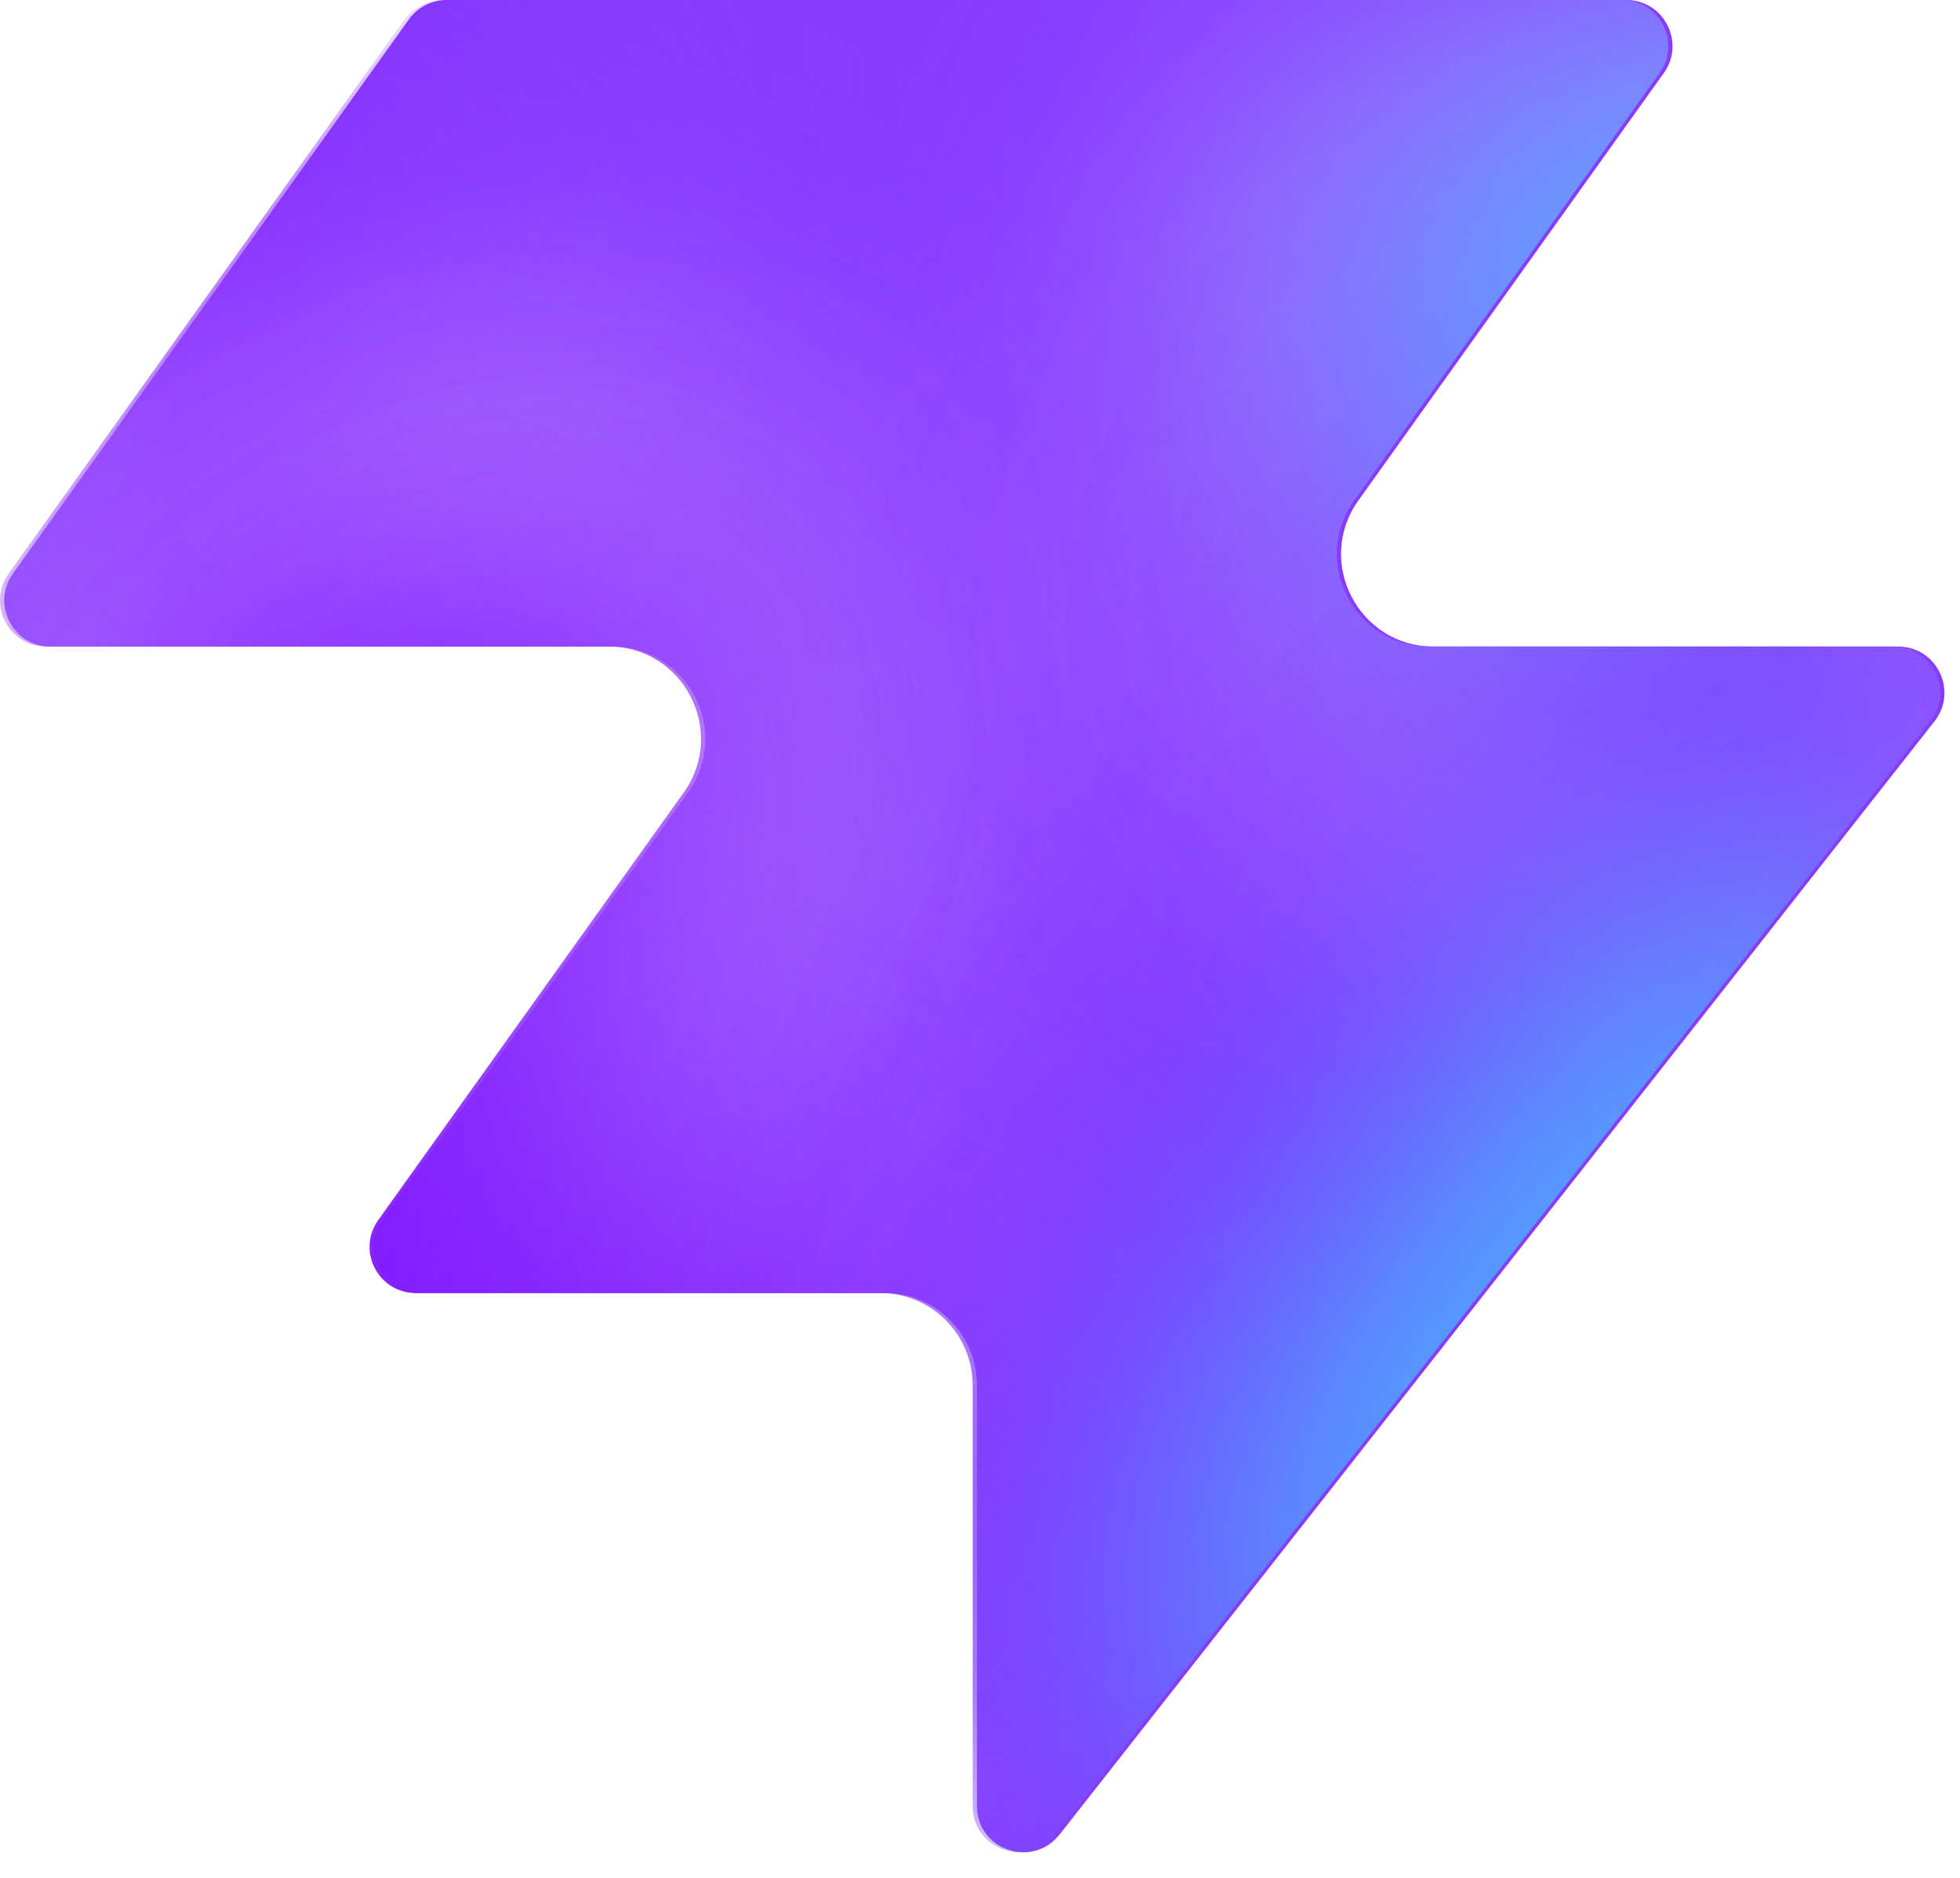
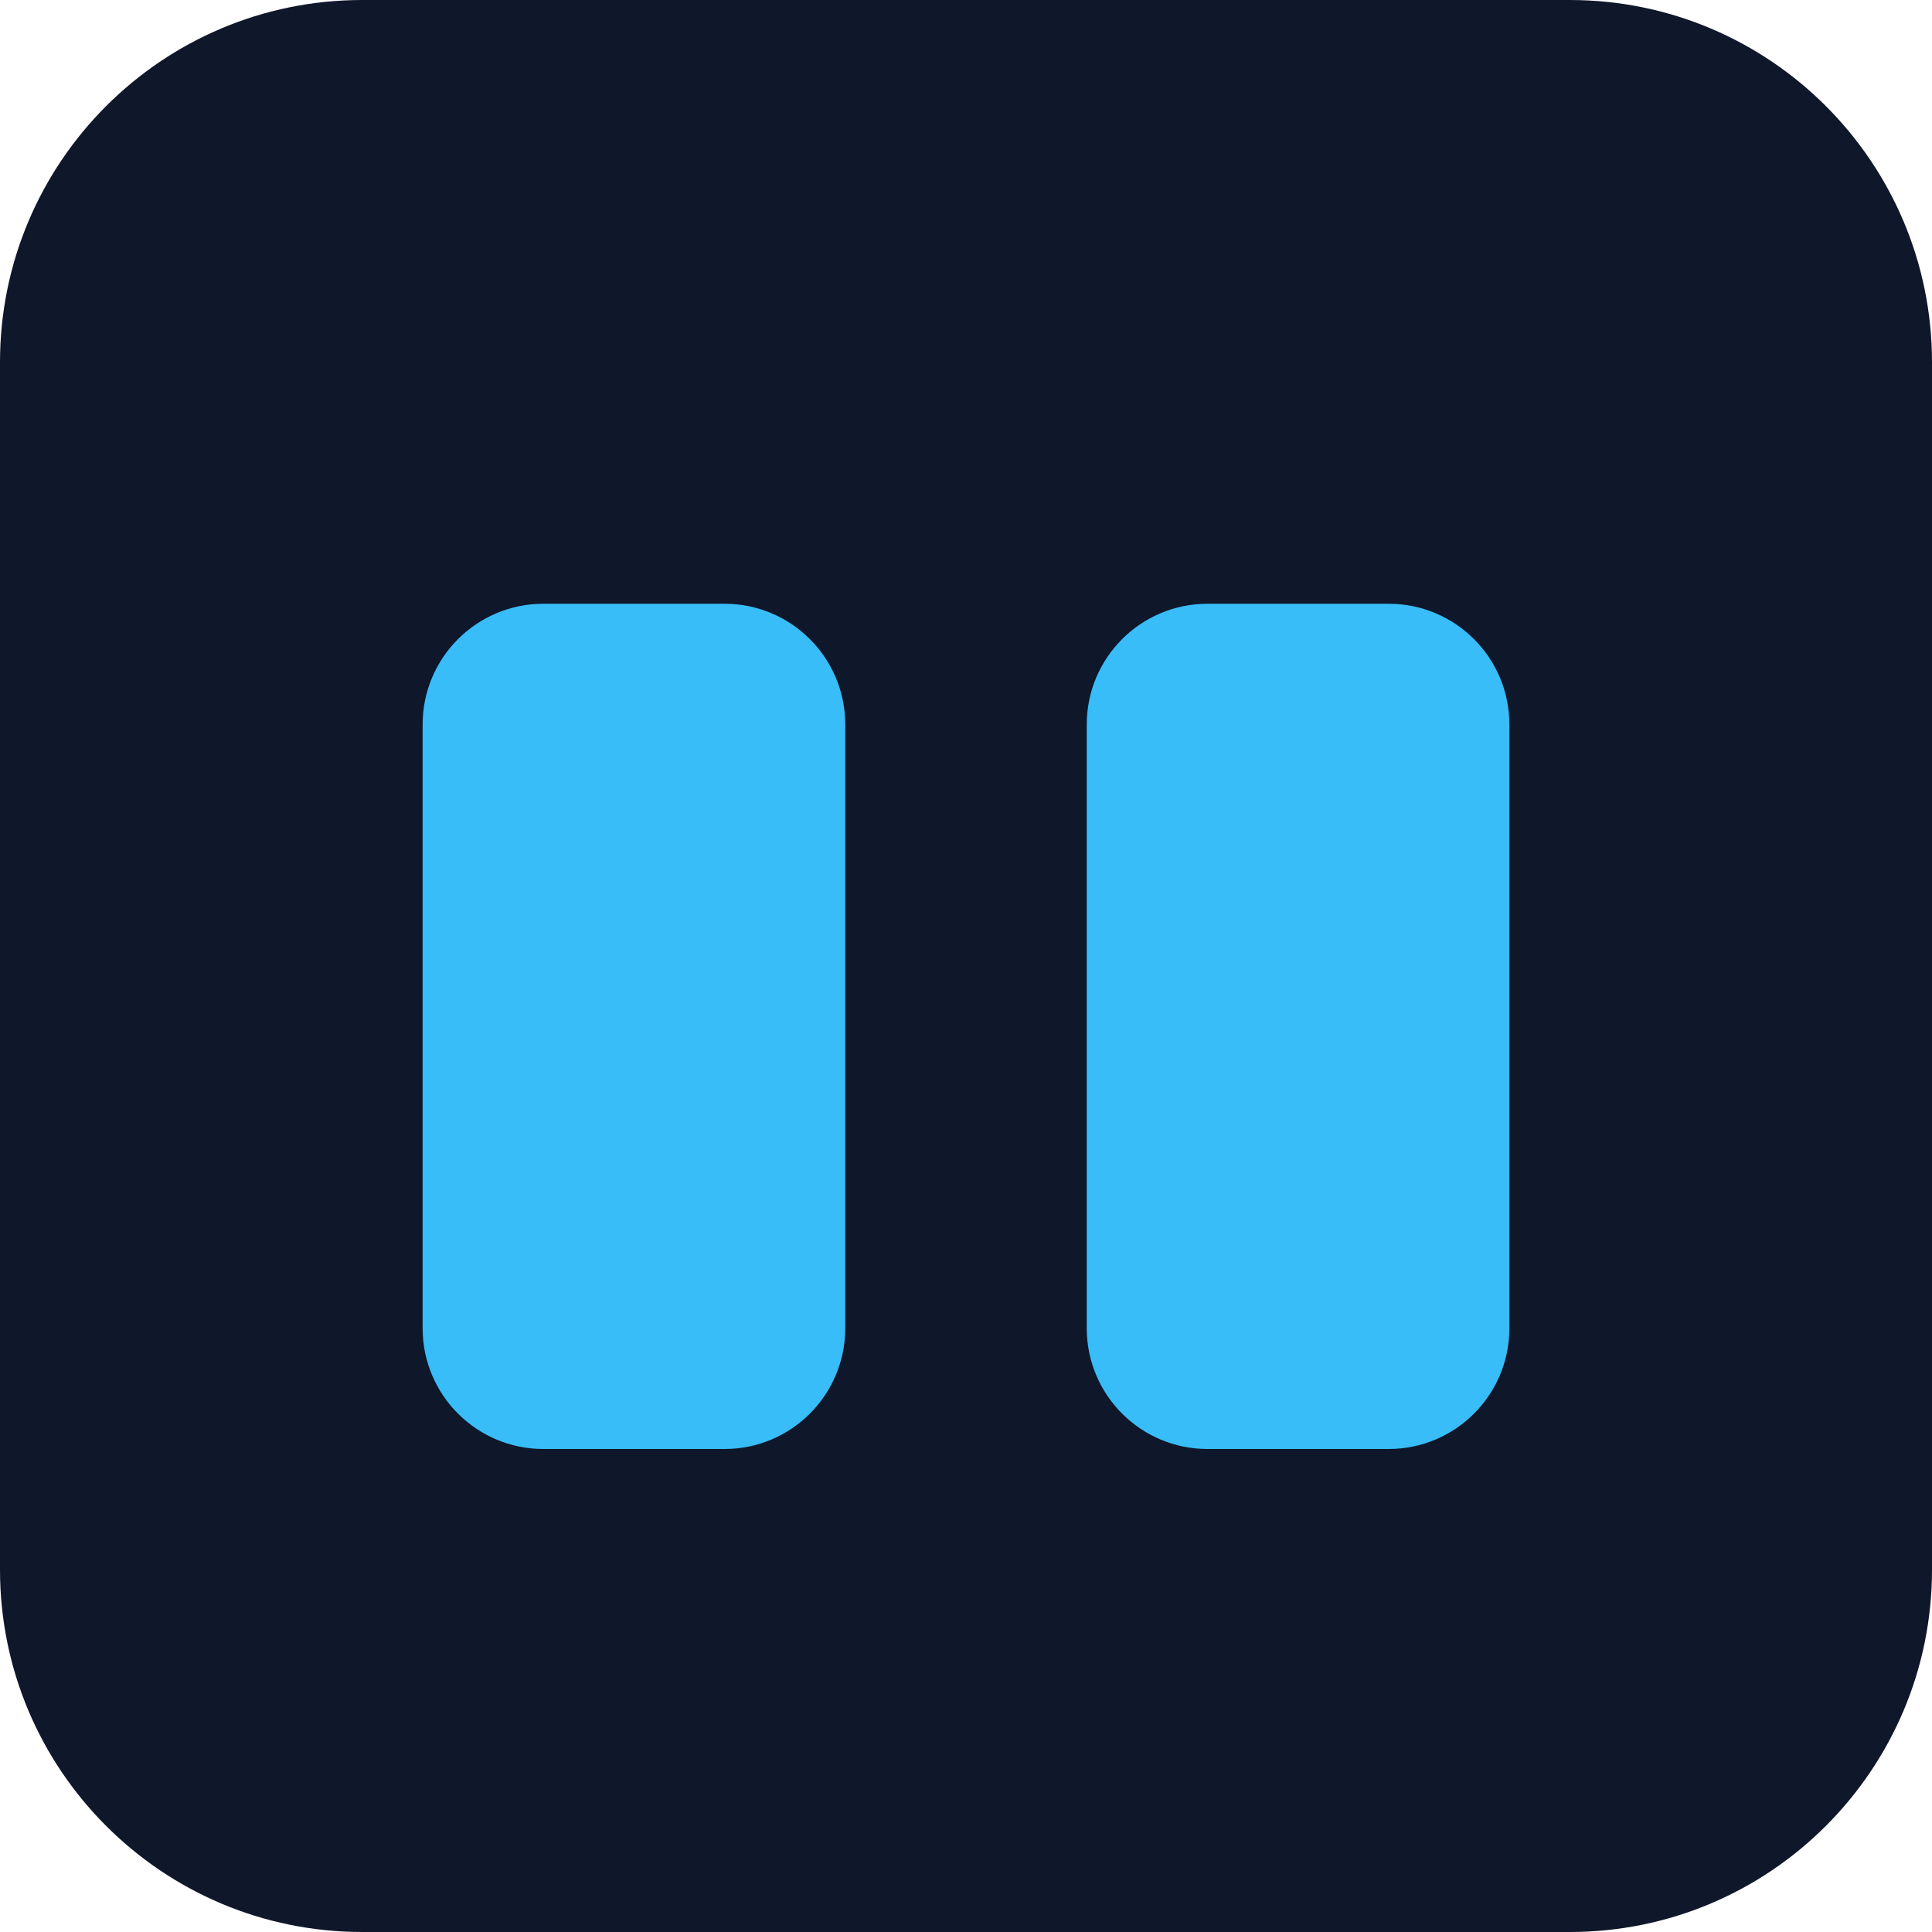
- <svg xmlns="http://www.w3.org/2000/svg" width="48" height="46" fill="none" viewBox="0 0 48 46">
-   <path fill="#863bff" d="M25.946 44.938c-.664.845-2.021.375-2.021-.698V33.937a2.26 2.26 0 0 0-2.262-2.262H10.287c-.92 0-1.456-1.04-.92-1.788l7.48-10.471c1.07-1.497 0-3.578-1.842-3.578H1.237c-.92 0-1.456-1.04-.92-1.788L10.013.474c.214-.297.556-.474.92-.474h28.894c.92 0 1.456 1.04.92 1.788l-7.48 10.471c-1.07 1.498 0 3.579 1.842 3.579h11.377c.943 0 1.473 1.088.89 1.83L25.947 44.94z" style="fill:#863bff;fill:color(display-p3 .525 .23 1);fill-opacity:1" />
-   <mask id="a" width="48" height="46" x="0" y="0" maskUnits="userSpaceOnUse" style="mask-type:alpha">
-     <path fill="#000" d="M25.842 44.938c-.664.844-2.021.375-2.021-.698V33.937a2.26 2.26 0 0 0-2.262-2.262H10.183c-.92 0-1.456-1.04-.92-1.788l7.48-10.471c1.07-1.498 0-3.579-1.842-3.579H1.133c-.92 0-1.456-1.04-.92-1.787L9.91.473c.214-.297.556-.474.92-.474h28.894c.92 0 1.456 1.04.92 1.788l-7.48 10.471c-1.07 1.498 0 3.578 1.842 3.578h11.377c.943 0 1.473 1.088.89 1.832L25.843 44.94z" style="fill:#000;fill-opacity:1" />
-   </mask>
-   <g mask="url(#a)">
-     <g filter="url(#b)">
-       <ellipse cx="5.508" cy="14.704" fill="#ede6ff" rx="5.508" ry="14.704" style="fill:#ede6ff;fill:color(display-p3 .927 .903 1);fill-opacity:1" transform="matrix(.00324 1 1 -.00324 -4.47 31.516)" />
-     </g>
-     <g filter="url(#c)">
-       <ellipse cx="10.399" cy="29.851" fill="#ede6ff" rx="10.399" ry="29.851" style="fill:#ede6ff;fill:color(display-p3 .927 .903 1);fill-opacity:1" transform="matrix(.00324 1 1 -.00324 -39.328 7.883)" />
-     </g>
-     <g filter="url(#d)">
-       <ellipse cx="5.508" cy="30.487" fill="#7e14ff" rx="5.508" ry="30.487" style="fill:#7e14ff;fill:color(display-p3 .492 .077 1);fill-opacity:1" transform="rotate(89.814 -25.913 -14.639)scale(1 -1)" />
-     </g>
-     <g filter="url(#e)">
-       <ellipse cx="5.508" cy="30.599" fill="#7e14ff" rx="5.508" ry="30.599" style="fill:#7e14ff;fill:color(display-p3 .492 .077 1);fill-opacity:1" transform="rotate(89.814 -32.644 -3.334)scale(1 -1)" />
-     </g>
-     <g filter="url(#f)">
-       <ellipse cx="5.508" cy="30.599" fill="#7e14ff" rx="5.508" ry="30.599" style="fill:#7e14ff;fill:color(display-p3 .492 .077 1);fill-opacity:1" transform="matrix(.00324 1 1 -.00324 -34.34 30.47)" />
-     </g>
-     <g filter="url(#g)">
-       <ellipse cx="14.072" cy="22.078" fill="#ede6ff" rx="14.072" ry="22.078" style="fill:#ede6ff;fill:color(display-p3 .927 .903 1);fill-opacity:1" transform="rotate(93.35 24.506 48.493)scale(-1 1)" />
-     </g>
-     <g filter="url(#h)">
-       <ellipse cx="3.47" cy="21.501" fill="#7e14ff" rx="3.47" ry="21.501" style="fill:#7e14ff;fill:color(display-p3 .492 .077 1);fill-opacity:1" transform="rotate(89.009 28.708 47.59)scale(-1 1)" />
-     </g>
-     <g filter="url(#i)">
-       <ellipse cx="3.47" cy="21.501" fill="#7e14ff" rx="3.47" ry="21.501" style="fill:#7e14ff;fill:color(display-p3 .492 .077 1);fill-opacity:1" transform="rotate(89.009 28.708 47.59)scale(-1 1)" />
-     </g>
-     <g filter="url(#j)">
-       <ellipse cx=".387" cy="8.972" fill="#7e14ff" rx="4.407" ry="29.108" style="fill:#7e14ff;fill:color(display-p3 .492 .077 1);fill-opacity:1" transform="rotate(39.51 .387 8.972)" />
-     </g>
-     <g filter="url(#k)">
-       <ellipse cx="47.523" cy="-6.092" fill="#7e14ff" rx="4.407" ry="29.108" style="fill:#7e14ff;fill:color(display-p3 .492 .077 1);fill-opacity:1" transform="rotate(37.892 47.523 -6.092)" />
-     </g>
-     <g filter="url(#l)">
-       <ellipse cx="41.412" cy="6.333" fill="#47bfff" rx="5.971" ry="9.665" style="fill:#47bfff;fill:color(display-p3 .28 .748 1);fill-opacity:1" transform="rotate(37.892 41.412 6.333)" />
-     </g>
-     <g filter="url(#m)">
-       <ellipse cx="-1.879" cy="38.332" fill="#7e14ff" rx="4.407" ry="29.108" style="fill:#7e14ff;fill:color(display-p3 .492 .077 1);fill-opacity:1" transform="rotate(37.892 -1.88 38.332)" />
-     </g>
-     <g filter="url(#n)">
-       <ellipse cx="-1.879" cy="38.332" fill="#7e14ff" rx="4.407" ry="29.108" style="fill:#7e14ff;fill:color(display-p3 .492 .077 1);fill-opacity:1" transform="rotate(37.892 -1.88 38.332)" />
-     </g>
-     <g filter="url(#o)">
-       <ellipse cx="35.651" cy="29.907" fill="#7e14ff" rx="4.407" ry="29.108" style="fill:#7e14ff;fill:color(display-p3 .492 .077 1);fill-opacity:1" transform="rotate(37.892 35.651 29.907)" />
-     </g>
-     <g filter="url(#p)">
-       <ellipse cx="38.418" cy="32.4" fill="#47bfff" rx="5.971" ry="15.297" style="fill:#47bfff;fill:color(display-p3 .28 .748 1);fill-opacity:1" transform="rotate(37.892 38.418 32.4)" />
-     </g>
-   </g>
-   <defs>
-     <filter id="b" width="60.045" height="41.654" x="-19.77" y="16.149" color-interpolation-filters="sRGB" filterUnits="userSpaceOnUse">
-       <feFlood flood-opacity="0" result="BackgroundImageFix" />
-       <feBlend in="SourceGraphic" in2="BackgroundImageFix" result="shape" />
-       <feGaussianBlur result="effect1_foregroundBlur_2002_17158" stdDeviation="7.659" />
-     </filter>
-     <filter id="c" width="90.34" height="51.437" x="-54.613" y="-7.533" color-interpolation-filters="sRGB" filterUnits="userSpaceOnUse">
-       <feFlood flood-opacity="0" result="BackgroundImageFix" />
-       <feBlend in="SourceGraphic" in2="BackgroundImageFix" result="shape" />
-       <feGaussianBlur result="effect1_foregroundBlur_2002_17158" stdDeviation="7.659" />
-     </filter>
-     <filter id="d" width="79.355" height="29.4" x="-49.64" y="2.03" color-interpolation-filters="sRGB" filterUnits="userSpaceOnUse">
-       <feFlood flood-opacity="0" result="BackgroundImageFix" />
-       <feBlend in="SourceGraphic" in2="BackgroundImageFix" result="shape" />
-       <feGaussianBlur result="effect1_foregroundBlur_2002_17158" stdDeviation="4.596" />
-     </filter>
-     <filter id="e" width="79.579" height="29.4" x="-45.045" y="20.029" color-interpolation-filters="sRGB" filterUnits="userSpaceOnUse">
-       <feFlood flood-opacity="0" result="BackgroundImageFix" />
-       <feBlend in="SourceGraphic" in2="BackgroundImageFix" result="shape" />
-       <feGaussianBlur result="effect1_foregroundBlur_2002_17158" stdDeviation="4.596" />
-     </filter>
-     <filter id="f" width="79.579" height="29.4" x="-43.513" y="21.178" color-interpolation-filters="sRGB" filterUnits="userSpaceOnUse">
-       <feFlood flood-opacity="0" result="BackgroundImageFix" />
-       <feBlend in="SourceGraphic" in2="BackgroundImageFix" result="shape" />
-       <feGaussianBlur result="effect1_foregroundBlur_2002_17158" stdDeviation="4.596" />
-     </filter>
-     <filter id="g" width="74.749" height="58.852" x="15.756" y="-17.901" color-interpolation-filters="sRGB" filterUnits="userSpaceOnUse">
-       <feFlood flood-opacity="0" result="BackgroundImageFix" />
-       <feBlend in="SourceGraphic" in2="BackgroundImageFix" result="shape" />
-       <feGaussianBlur result="effect1_foregroundBlur_2002_17158" stdDeviation="7.659" />
-     </filter>
-     <filter id="h" width="61.377" height="25.362" x="23.548" y="2.284" color-interpolation-filters="sRGB" filterUnits="userSpaceOnUse">
-       <feFlood flood-opacity="0" result="BackgroundImageFix" />
-       <feBlend in="SourceGraphic" in2="BackgroundImageFix" result="shape" />
-       <feGaussianBlur result="effect1_foregroundBlur_2002_17158" stdDeviation="4.596" />
-     </filter>
-     <filter id="i" width="61.377" height="25.362" x="23.548" y="2.284" color-interpolation-filters="sRGB" filterUnits="userSpaceOnUse">
-       <feFlood flood-opacity="0" result="BackgroundImageFix" />
-       <feBlend in="SourceGraphic" in2="BackgroundImageFix" result="shape" />
-       <feGaussianBlur result="effect1_foregroundBlur_2002_17158" stdDeviation="4.596" />
-     </filter>
-     <filter id="j" width="56.045" height="63.649" x="-27.636" y="-22.853" color-interpolation-filters="sRGB" filterUnits="userSpaceOnUse">
-       <feFlood flood-opacity="0" result="BackgroundImageFix" />
-       <feBlend in="SourceGraphic" in2="BackgroundImageFix" result="shape" />
-       <feGaussianBlur result="effect1_foregroundBlur_2002_17158" stdDeviation="4.596" />
-     </filter>
-     <filter id="k" width="54.814" height="64.646" x="20.116" y="-38.415" color-interpolation-filters="sRGB" filterUnits="userSpaceOnUse">
-       <feFlood flood-opacity="0" result="BackgroundImageFix" />
-       <feBlend in="SourceGraphic" in2="BackgroundImageFix" result="shape" />
-       <feGaussianBlur result="effect1_foregroundBlur_2002_17158" stdDeviation="4.596" />
-     </filter>
-     <filter id="l" width="33.541" height="35.313" x="24.641" y="-11.323" color-interpolation-filters="sRGB" filterUnits="userSpaceOnUse">
-       <feFlood flood-opacity="0" result="BackgroundImageFix" />
-       <feBlend in="SourceGraphic" in2="BackgroundImageFix" result="shape" />
-       <feGaussianBlur result="effect1_foregroundBlur_2002_17158" stdDeviation="4.596" />
-     </filter>
-     <filter id="m" width="54.814" height="64.646" x="-29.286" y="6.009" color-interpolation-filters="sRGB" filterUnits="userSpaceOnUse">
-       <feFlood flood-opacity="0" result="BackgroundImageFix" />
-       <feBlend in="SourceGraphic" in2="BackgroundImageFix" result="shape" />
-       <feGaussianBlur result="effect1_foregroundBlur_2002_17158" stdDeviation="4.596" />
-     </filter>
-     <filter id="n" width="54.814" height="64.646" x="-29.286" y="6.009" color-interpolation-filters="sRGB" filterUnits="userSpaceOnUse">
-       <feFlood flood-opacity="0" result="BackgroundImageFix" />
-       <feBlend in="SourceGraphic" in2="BackgroundImageFix" result="shape" />
-       <feGaussianBlur result="effect1_foregroundBlur_2002_17158" stdDeviation="4.596" />
-     </filter>
-     <filter id="o" width="54.814" height="64.646" x="8.244" y="-2.416" color-interpolation-filters="sRGB" filterUnits="userSpaceOnUse">
-       <feFlood flood-opacity="0" result="BackgroundImageFix" />
-       <feBlend in="SourceGraphic" in2="BackgroundImageFix" result="shape" />
-       <feGaussianBlur result="effect1_foregroundBlur_2002_17158" stdDeviation="4.596" />
-     </filter>
-     <filter id="p" width="39.409" height="43.623" x="18.713" y="10.588" color-interpolation-filters="sRGB" filterUnits="userSpaceOnUse">
-       <feFlood flood-opacity="0" result="BackgroundImageFix" />
-       <feBlend in="SourceGraphic" in2="BackgroundImageFix" result="shape" />
-       <feGaussianBlur result="effect1_foregroundBlur_2002_17158" stdDeviation="4.596" />
-     </filter>
-   </defs>
+ <svg xmlns="http://www.w3.org/2000/svg" viewBox="0 0 32 32">
+   <rect width="32" height="32" rx="6" fill="#0f172a" />
+   <rect x="7" y="10" width="7" height="14" rx="2" fill="#38bdf8" />
+   <rect x="18" y="10" width="7" height="14" rx="2" fill="#38bdf8" />
</svg>
